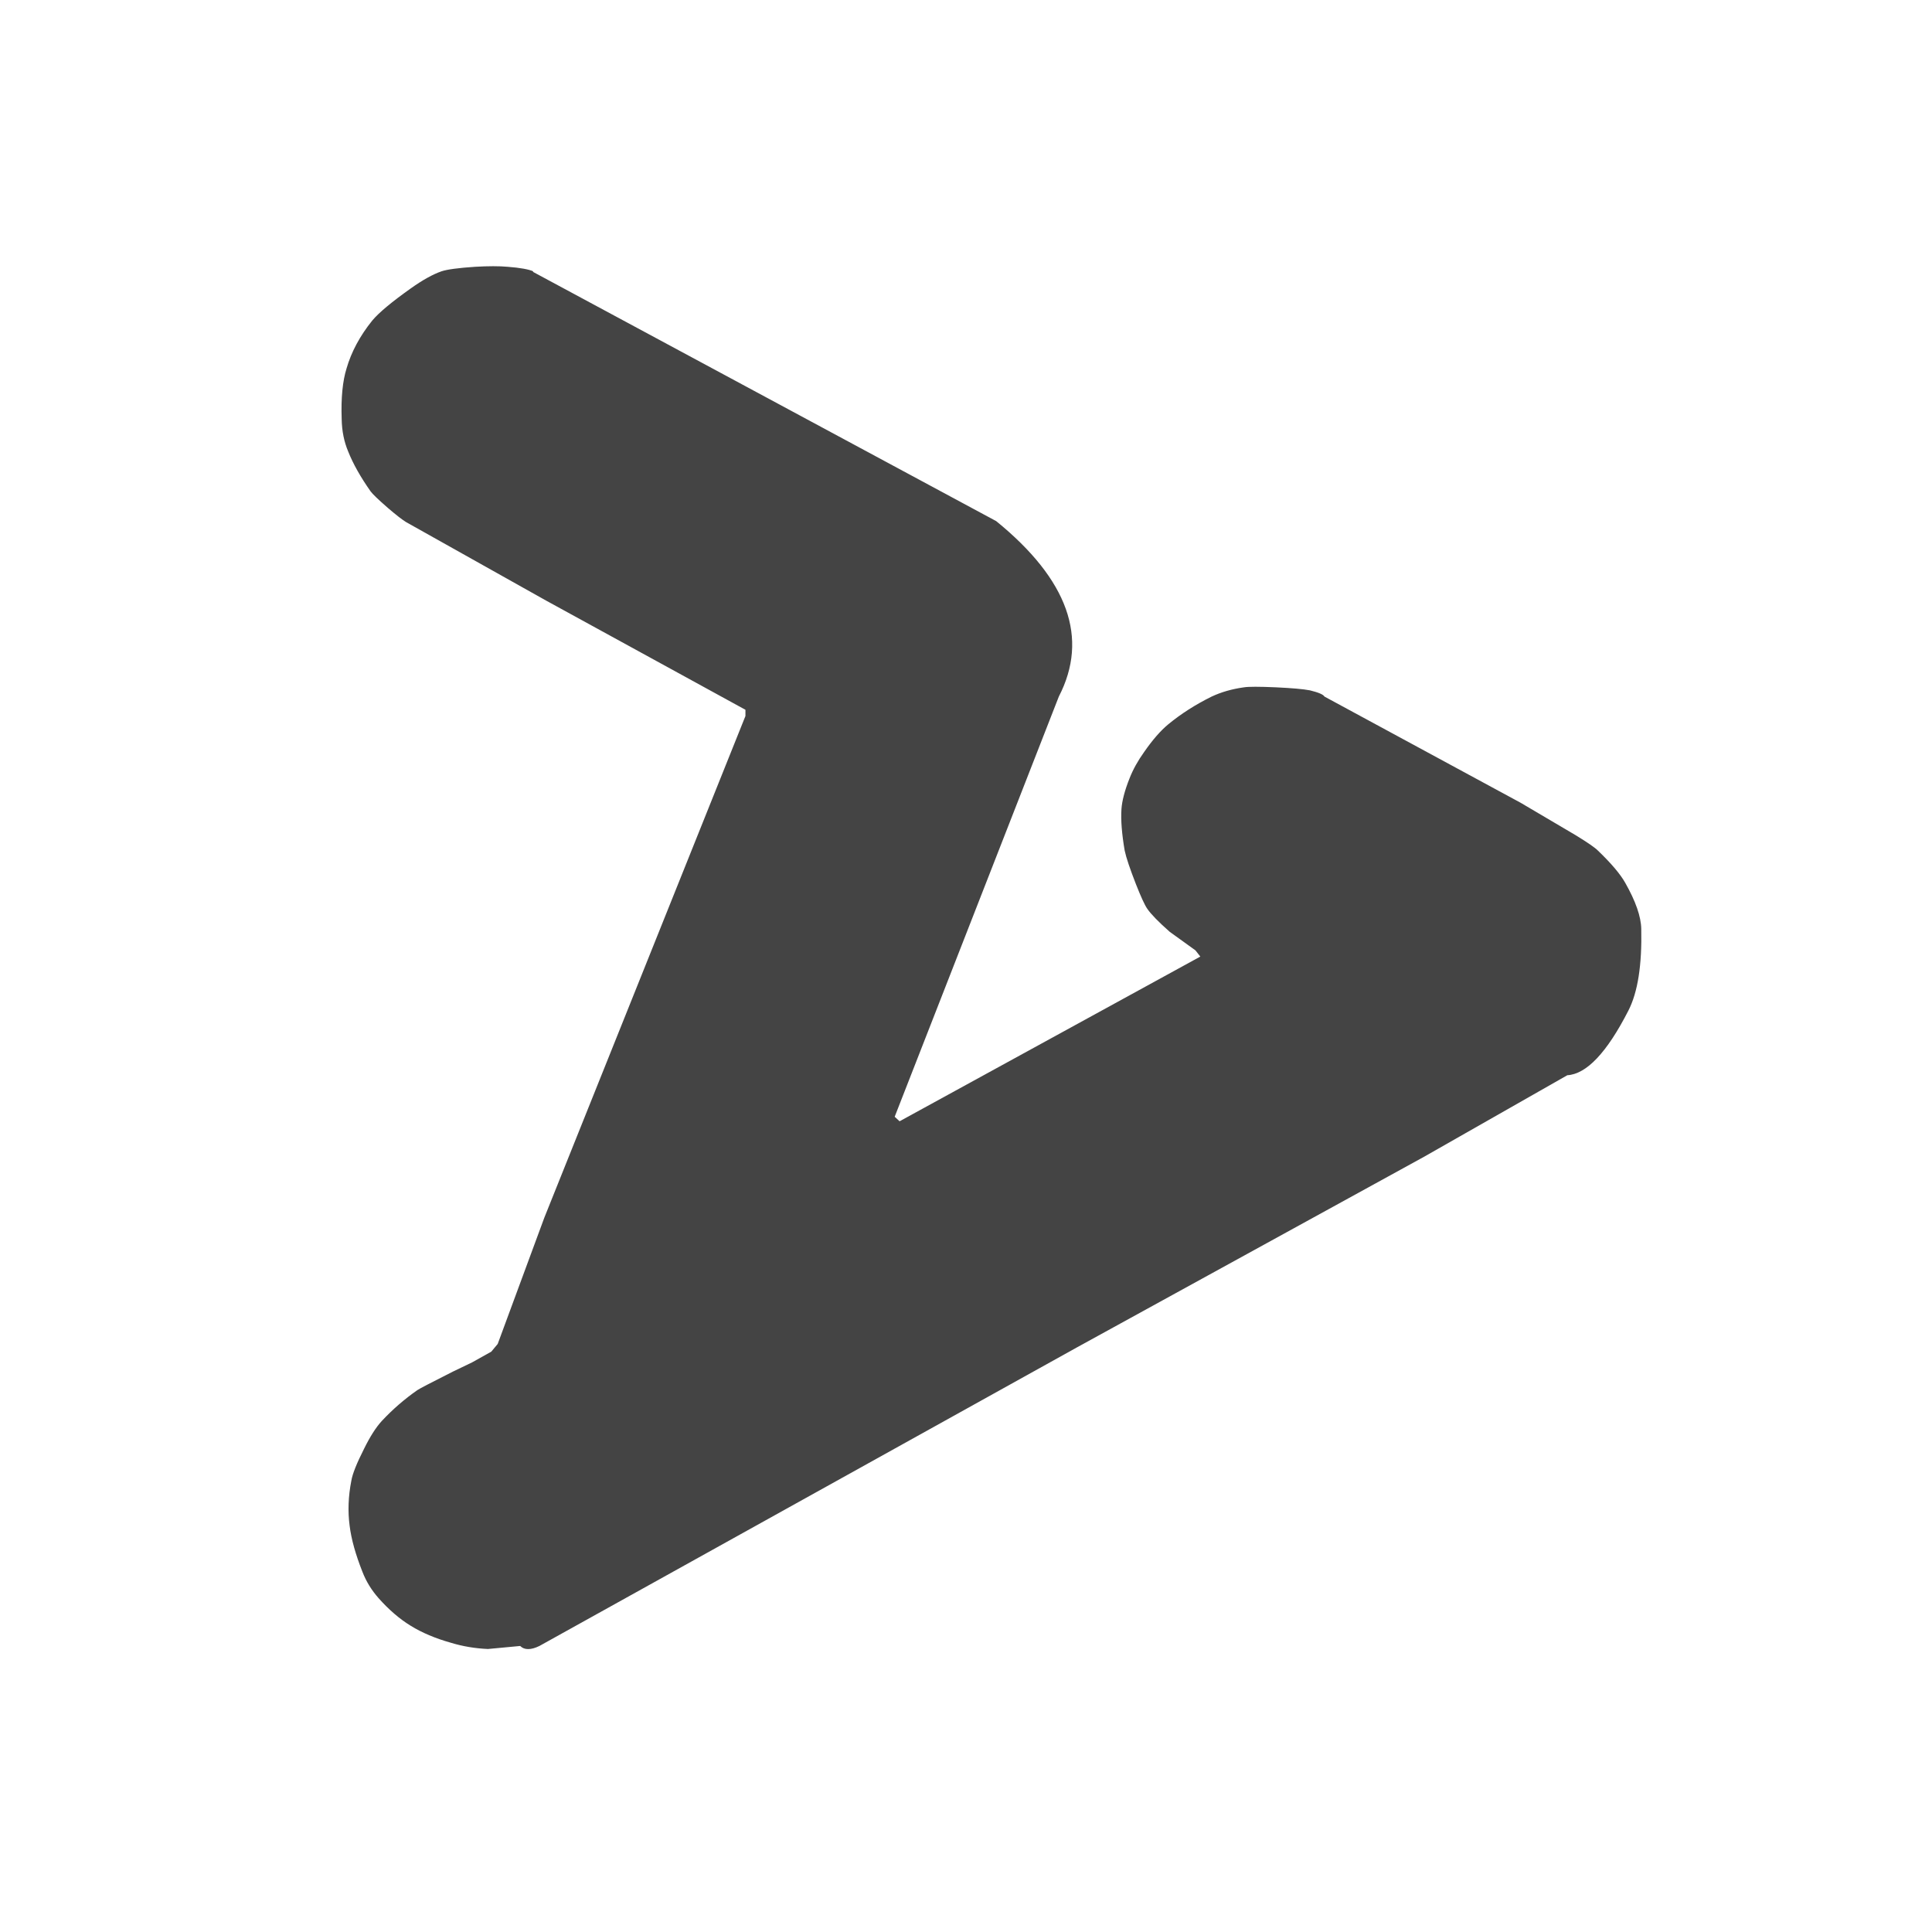
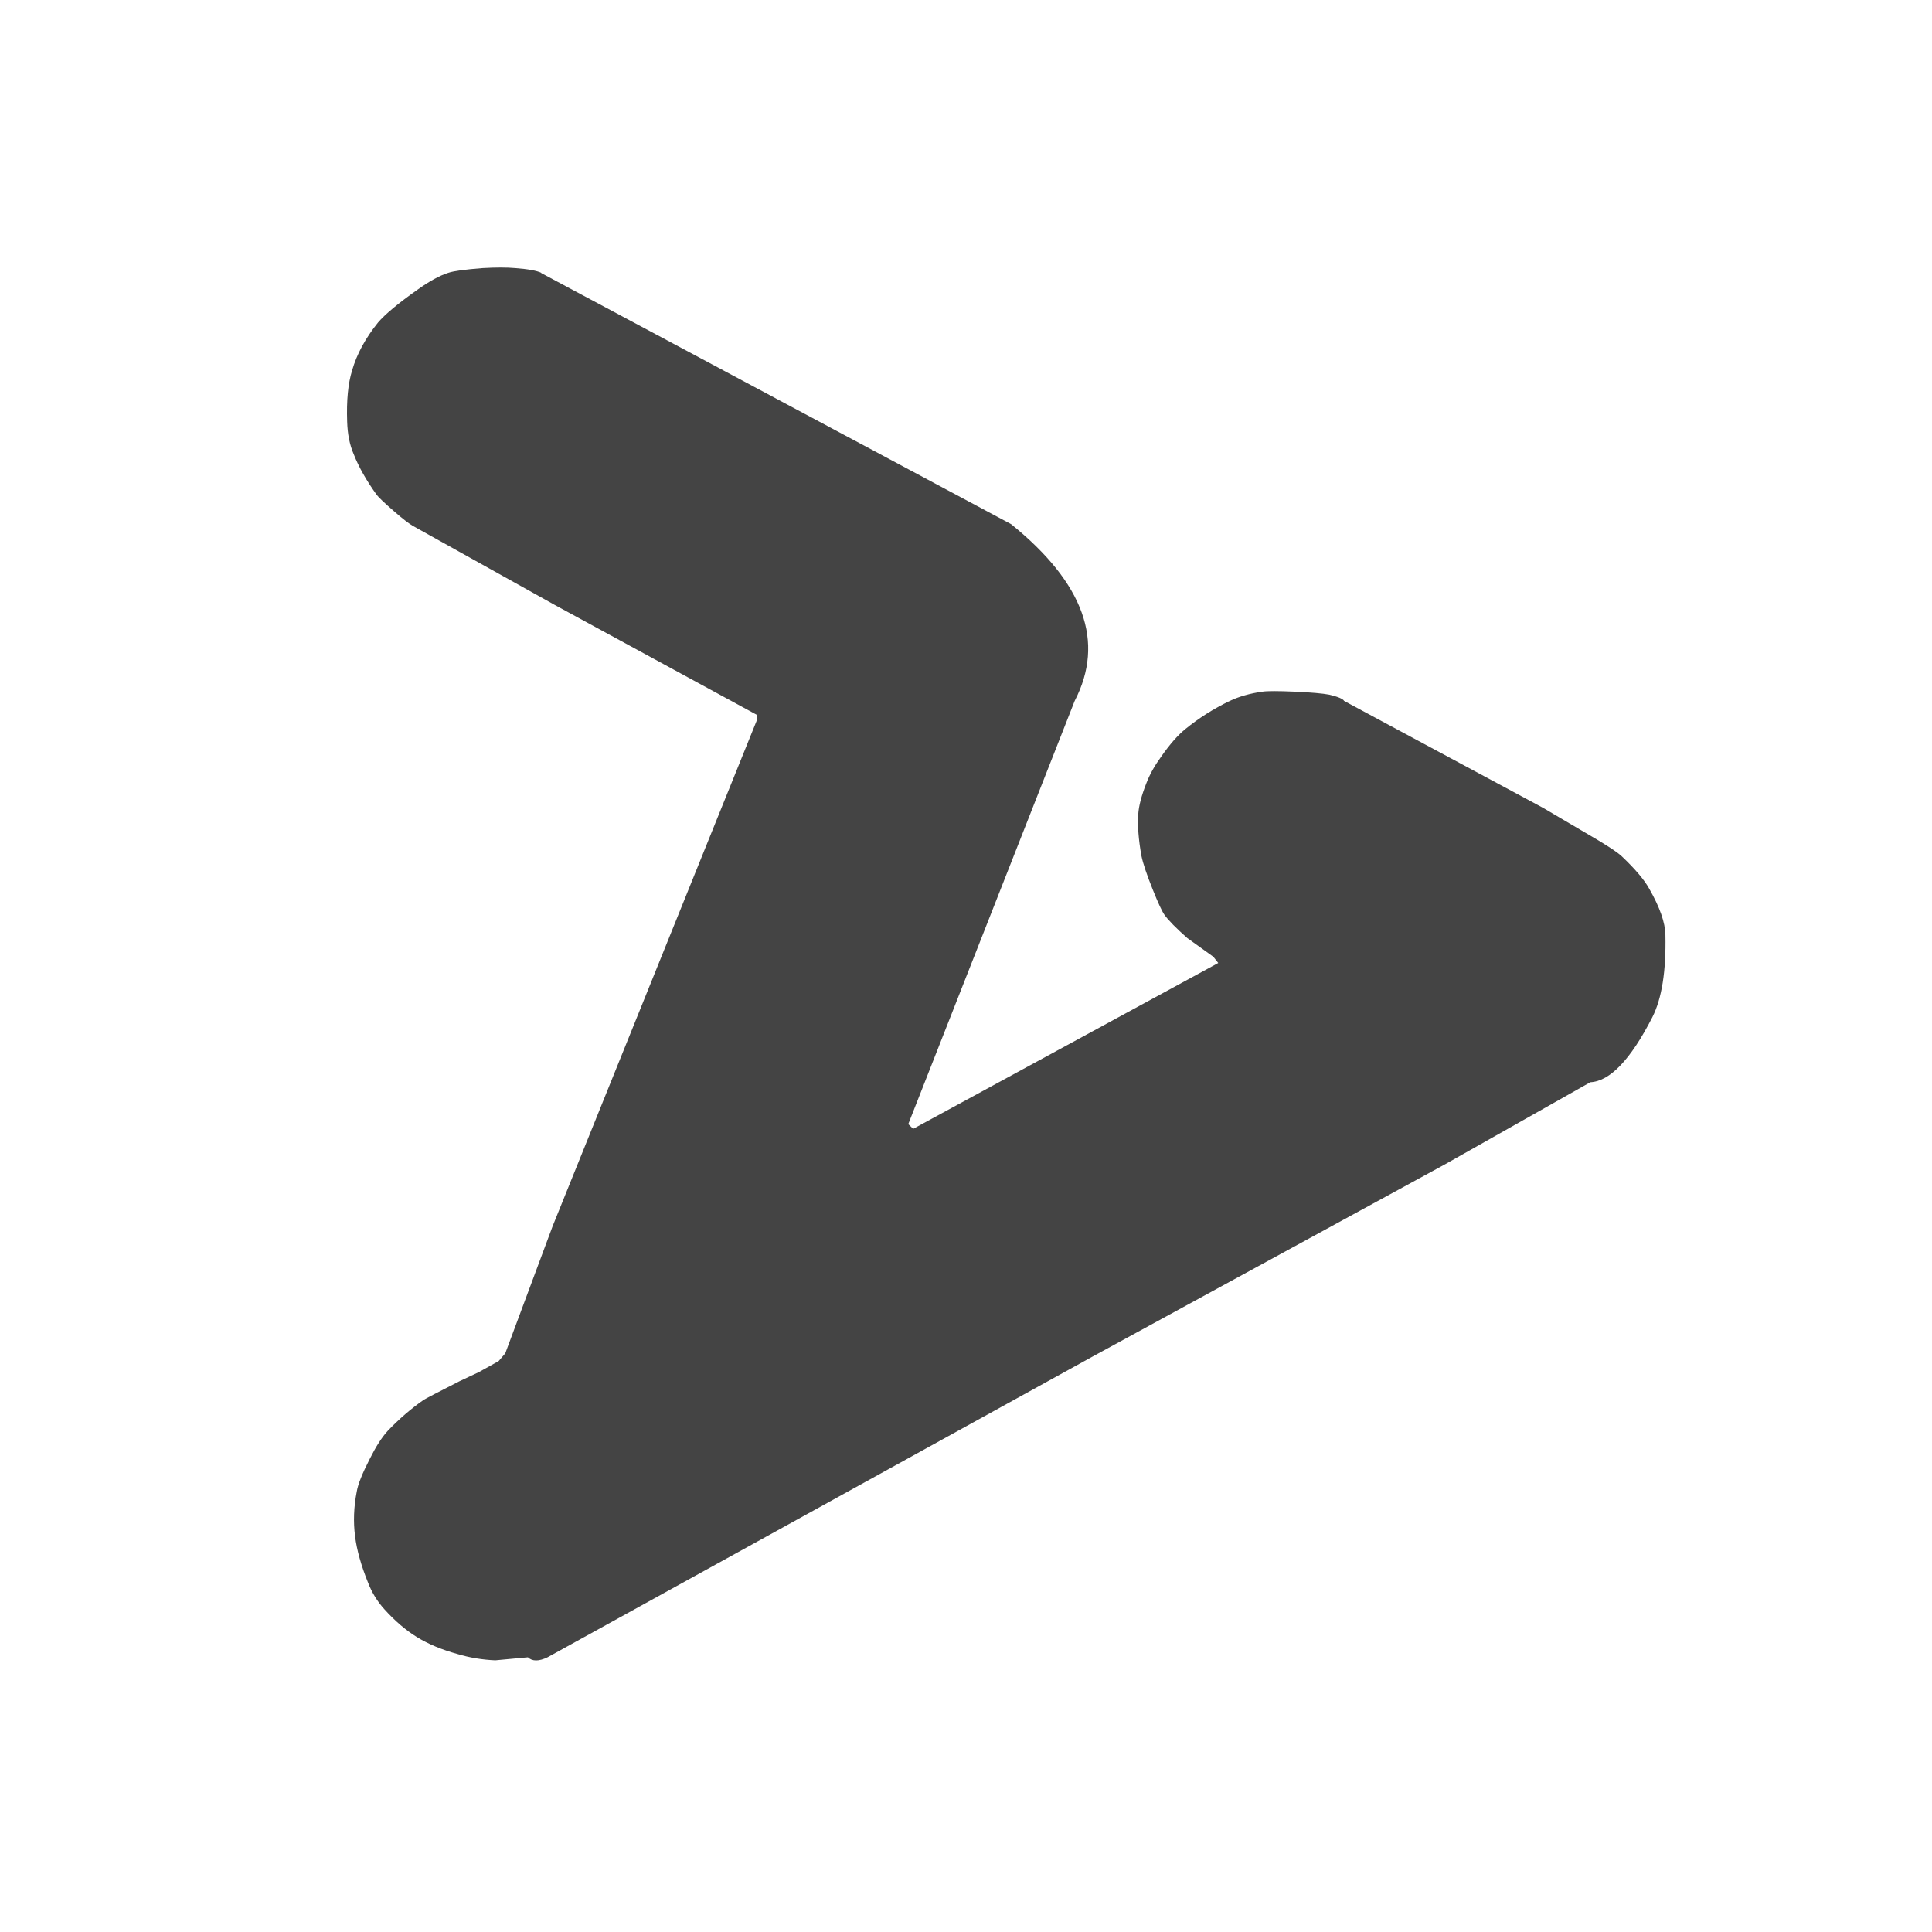
<svg xmlns="http://www.w3.org/2000/svg" id="_图层_1" data-name="图层_1" version="1.1" viewBox="0 0 1024 1024" width="16" height="16">
  <defs>
    <style>
      .st0 {
-         fill: #4daf7c;
+         fill: url(#_未命名的渐变_7);
      }

      .st1 {
-         fill: url(#_未命名的渐变_12);
-       }
- 
-       .st2 {
-         display: none;
-       }
- 
-       .st3 {
        fill: #444444;
-       }
- 
-       .st4 {
-         fill: #5ed698;
      }
    </style>
  </defs>
-   <rect class="st1" x="19" y="21" width="982" height="982" rx="186.7" ry="186.7" />
-   <g class="st2">
-     <path class="st0" d="M641.4,508.1h-86.8c-3.5,0-6.9.4-10.1,1.1s-6.1,1.8-8.6,3.2c-7.5,3.4-13.6,8.4-18.3,15-4.7,6.7-7.1,14.1-7.1,22.2v125.4h-64.3c-12,0-19.2,2.9-21.7,8.6s.5,12.7,9,20.8l133.9,128.3c4,3.8,8.8,6.8,14.2,9s11,3.2,16.5,3.2,11-1.1,16.5-3.2,10.2-5.2,14.2-9l133.9-128.3c8.5-8.1,11.4-15,9-20.8-2.5-5.7-9.7-8.6-21.7-8.6h-64.3v-125.4c0-11.5-4.3-21.3-13.1-29.4s-19.1-12.2-31-12.2h0Z" />
-     <path class="st4" d="M475.4,141.9c-17-2.9-31.4.9-43.4,11.1-12,10.2-18,23.5-18,39.8v337.5c-9.9-3.4-20.3-5.9-31-7.9-10.7-1.9-21.5-2.9-32.5-2.9-25.4,0-49.6,4.8-72.6,14.3-22.4,9.1-42,21.6-58.7,37.6-16.7,16-30.1,35-40,57-9.5,21.5-14.2,44.4-14.2,68.8s4.7,47.5,14.2,69.5c9.9,21.5,23.3,40.3,40,56.3,16.7,16,36.3,28.8,58.7,38.3,23,9.1,47.1,13.6,72.6,13.6s55.9-5.9,81.2-17.9c25.2-12,46.2-28.2,63.2-48.7l-85.3-81c-12.9-12.4-19.3-23.8-19.1-34s1.3-17.6,3.4-21.9c1.5-4.3,6.1-10.2,13.8-17.6,7.7-7.4,20.6-11.1,38.5-11.1h30.7v-93.2c0-17.2,5.6-32.5,16.8-45.9,11.2-13.4,25.3-22,42.3-25.8v-134c59.8,0,105.2,7.7,136.1,22.9,30.4,14.8,51.4,33.3,62.8,55.5s15.7,46,12.7,71.3c-2.5,24.9-7.3,47.1-14.2,66.6-5.5,15.8-6.7,24.7-3.7,26.9s10.2-2.7,21.7-14.7c73.3-76.5,107.7-140.5,103.2-192-4.5-52.1-28-94.7-70.7-127.9-42.6-33.2-94.6-58.2-155.9-74.9-61.3-17.2-112.2-29.2-152.6-35.8h0Z" />
-   </g>
-   <path class="st3" d="M282.5,144.1l245.5,132.1c38.1,31,49.2,62,33.2,93l-87,222.7,2.6,2.4,159.4-87.3-2.6-3.3-13.6-9.8c-5.9-5.2-9.9-9.3-11.9-12.2-1.4-2-3.4-6.4-6-13-3.2-8.2-5.2-14.1-6-17.9-1.5-8.8-2.1-16.1-1.7-22,.3-4.3,1.7-9.8,4.3-16.3,1.8-4.6,4.4-9.3,7.7-13.9,4.5-6.5,8.8-11.4,12.8-14.7,6.8-5.6,14.5-10.5,23-14.7,4.9-2.3,10.6-4,17.1-4.9,2.5-.4,8.1-.4,17.1,0,8.3.4,14.3.9,17.9,1.6,4.5,1.1,7.1,2.2,7.7,3.3l104,56.3,29,17.1c6.4,3.9,10.3,6.6,11.9,8.2,7.1,6.8,11.9,12.5,14.5,17.1,5.5,9.7,8.4,17.9,8.5,24.5.4,19-1.8,33.4-6.8,43.2-11.4,22.3-22.2,33.7-32.4,34.3l-75.9,43.2-184.1,101.1-284.8,158.2c-4.5,2.2-8,2.2-10.2,0l-17.1,1.6c-6.8-.3-13.4-1.4-19.6-3.3-8.2-2.3-15.3-5.3-21.3-9-5.9-3.6-11.6-8.5-17.1-14.7-3.6-4.1-6.5-8.7-8.5-13.9-3.6-9.1-5.9-17.2-6.8-24.5-1-7.6-.7-15.5.9-23.7.6-3.7,2.9-9.4,6.8-17.1,3.1-6.3,6.2-11.2,9.4-14.7,5.9-6.3,12.2-11.7,18.8-16.3,1-.7,7.3-4,18.8-9.8l10.2-4.9,10.2-5.7,3.4-4.1,24.7-66.9,106.6-265.9v-3.3l-105.7-57.9-74.2-41.6c-2.1-1.3-5.2-3.7-9.4-7.3-5.3-4.6-8.4-7.6-9.4-9-5.2-7.4-9.2-14.4-11.9-21.2-2.1-5-3.3-10.7-3.4-17.1-.4-11.2.5-20.2,2.6-26.9,2.5-8.6,7-17.1,13.6-25.3,3.6-4.3,10.5-10,20.5-17.1,6.2-4.4,11.6-7.4,16.2-9,3-1,8.9-1.8,17.9-2.4,7-.4,12.7-.4,17.1,0,6.8.5,11.4,1.4,13.6,2.4Z" />
+   <rect class="st0" x="13" y="15" width="1003" height="1003" rx="175.5" ry="175.5" />
+   <path class="st1" d="M286.8,144.7l249.1,133.1c38.6,31.2,49.9,62.4,33.7,93.7l-88.2,224.3,2.6,2.5,161.7-87.9-2.6-3.3-13.8-9.9c-6-5.3-10-9.4-12.1-12.3-1.4-2-3.4-6.4-6.1-13.1-3.3-8.2-5.3-14.2-6.1-18.1-1.6-8.8-2.1-16.2-1.7-22.2.3-4.4,1.7-9.8,4.3-16.4,1.8-4.7,4.4-9.3,7.8-14,4.6-6.6,8.9-11.5,13-14.8,6.9-5.6,14.7-10.6,23.4-14.8,4.9-2.3,10.7-4,17.3-4.9,2.5-.4,8.3-.4,17.3,0,8.5.4,14.5.9,18.2,1.6,4.6,1.1,7.2,2.2,7.8,3.3l105.5,56.7,29.4,17.3c6.5,3.9,10.5,6.7,12.1,8.2,7.2,6.8,12.1,12.6,14.7,17.3,5.6,9.8,8.5,18,8.6,24.6.4,19.1-1.9,33.6-6.9,43.5-11.5,22.5-22.5,34-32.9,34.5l-77,43.5-186.8,101.9-288.9,159.4c-4.6,2.2-8.1,2.2-10.4,0l-17.3,1.6c-6.9-.3-13.6-1.4-19.9-3.3-8.4-2.3-15.6-5.3-21.6-9-6-3.7-11.7-8.6-17.3-14.8-3.7-4.1-6.6-8.8-8.6-14-3.7-9.1-6-17.4-6.9-24.6-1-7.7-.7-15.6.9-23.8.6-3.7,2.9-9.5,6.9-17.3,3.2-6.4,6.3-11.3,9.5-14.8,6-6.3,12.4-11.8,19-16.4,1.1-.7,7.4-4,19-9.9l10.4-4.9,10.4-5.8,3.5-4.1,25.1-67.4,108.1-267.8v-3.3l-107.2-58.3-75.2-41.9c-2.1-1.3-5.3-3.7-9.5-7.4-5.3-4.6-8.5-7.6-9.5-9-5.3-7.4-9.4-14.5-12.1-21.4-2.2-5-3.3-10.8-3.5-17.3-.4-11.3.5-20.3,2.6-27.1,2.5-8.7,7.1-17.2,13.8-25.5,3.7-4.3,10.6-10.1,20.8-17.3,6.3-4.5,11.7-7.5,16.4-9,3-1,9.1-1.8,18.2-2.5,7.1-.4,12.8-.4,17.3,0,6.9.5,11.5,1.4,13.8,2.5Z" />
</svg>
